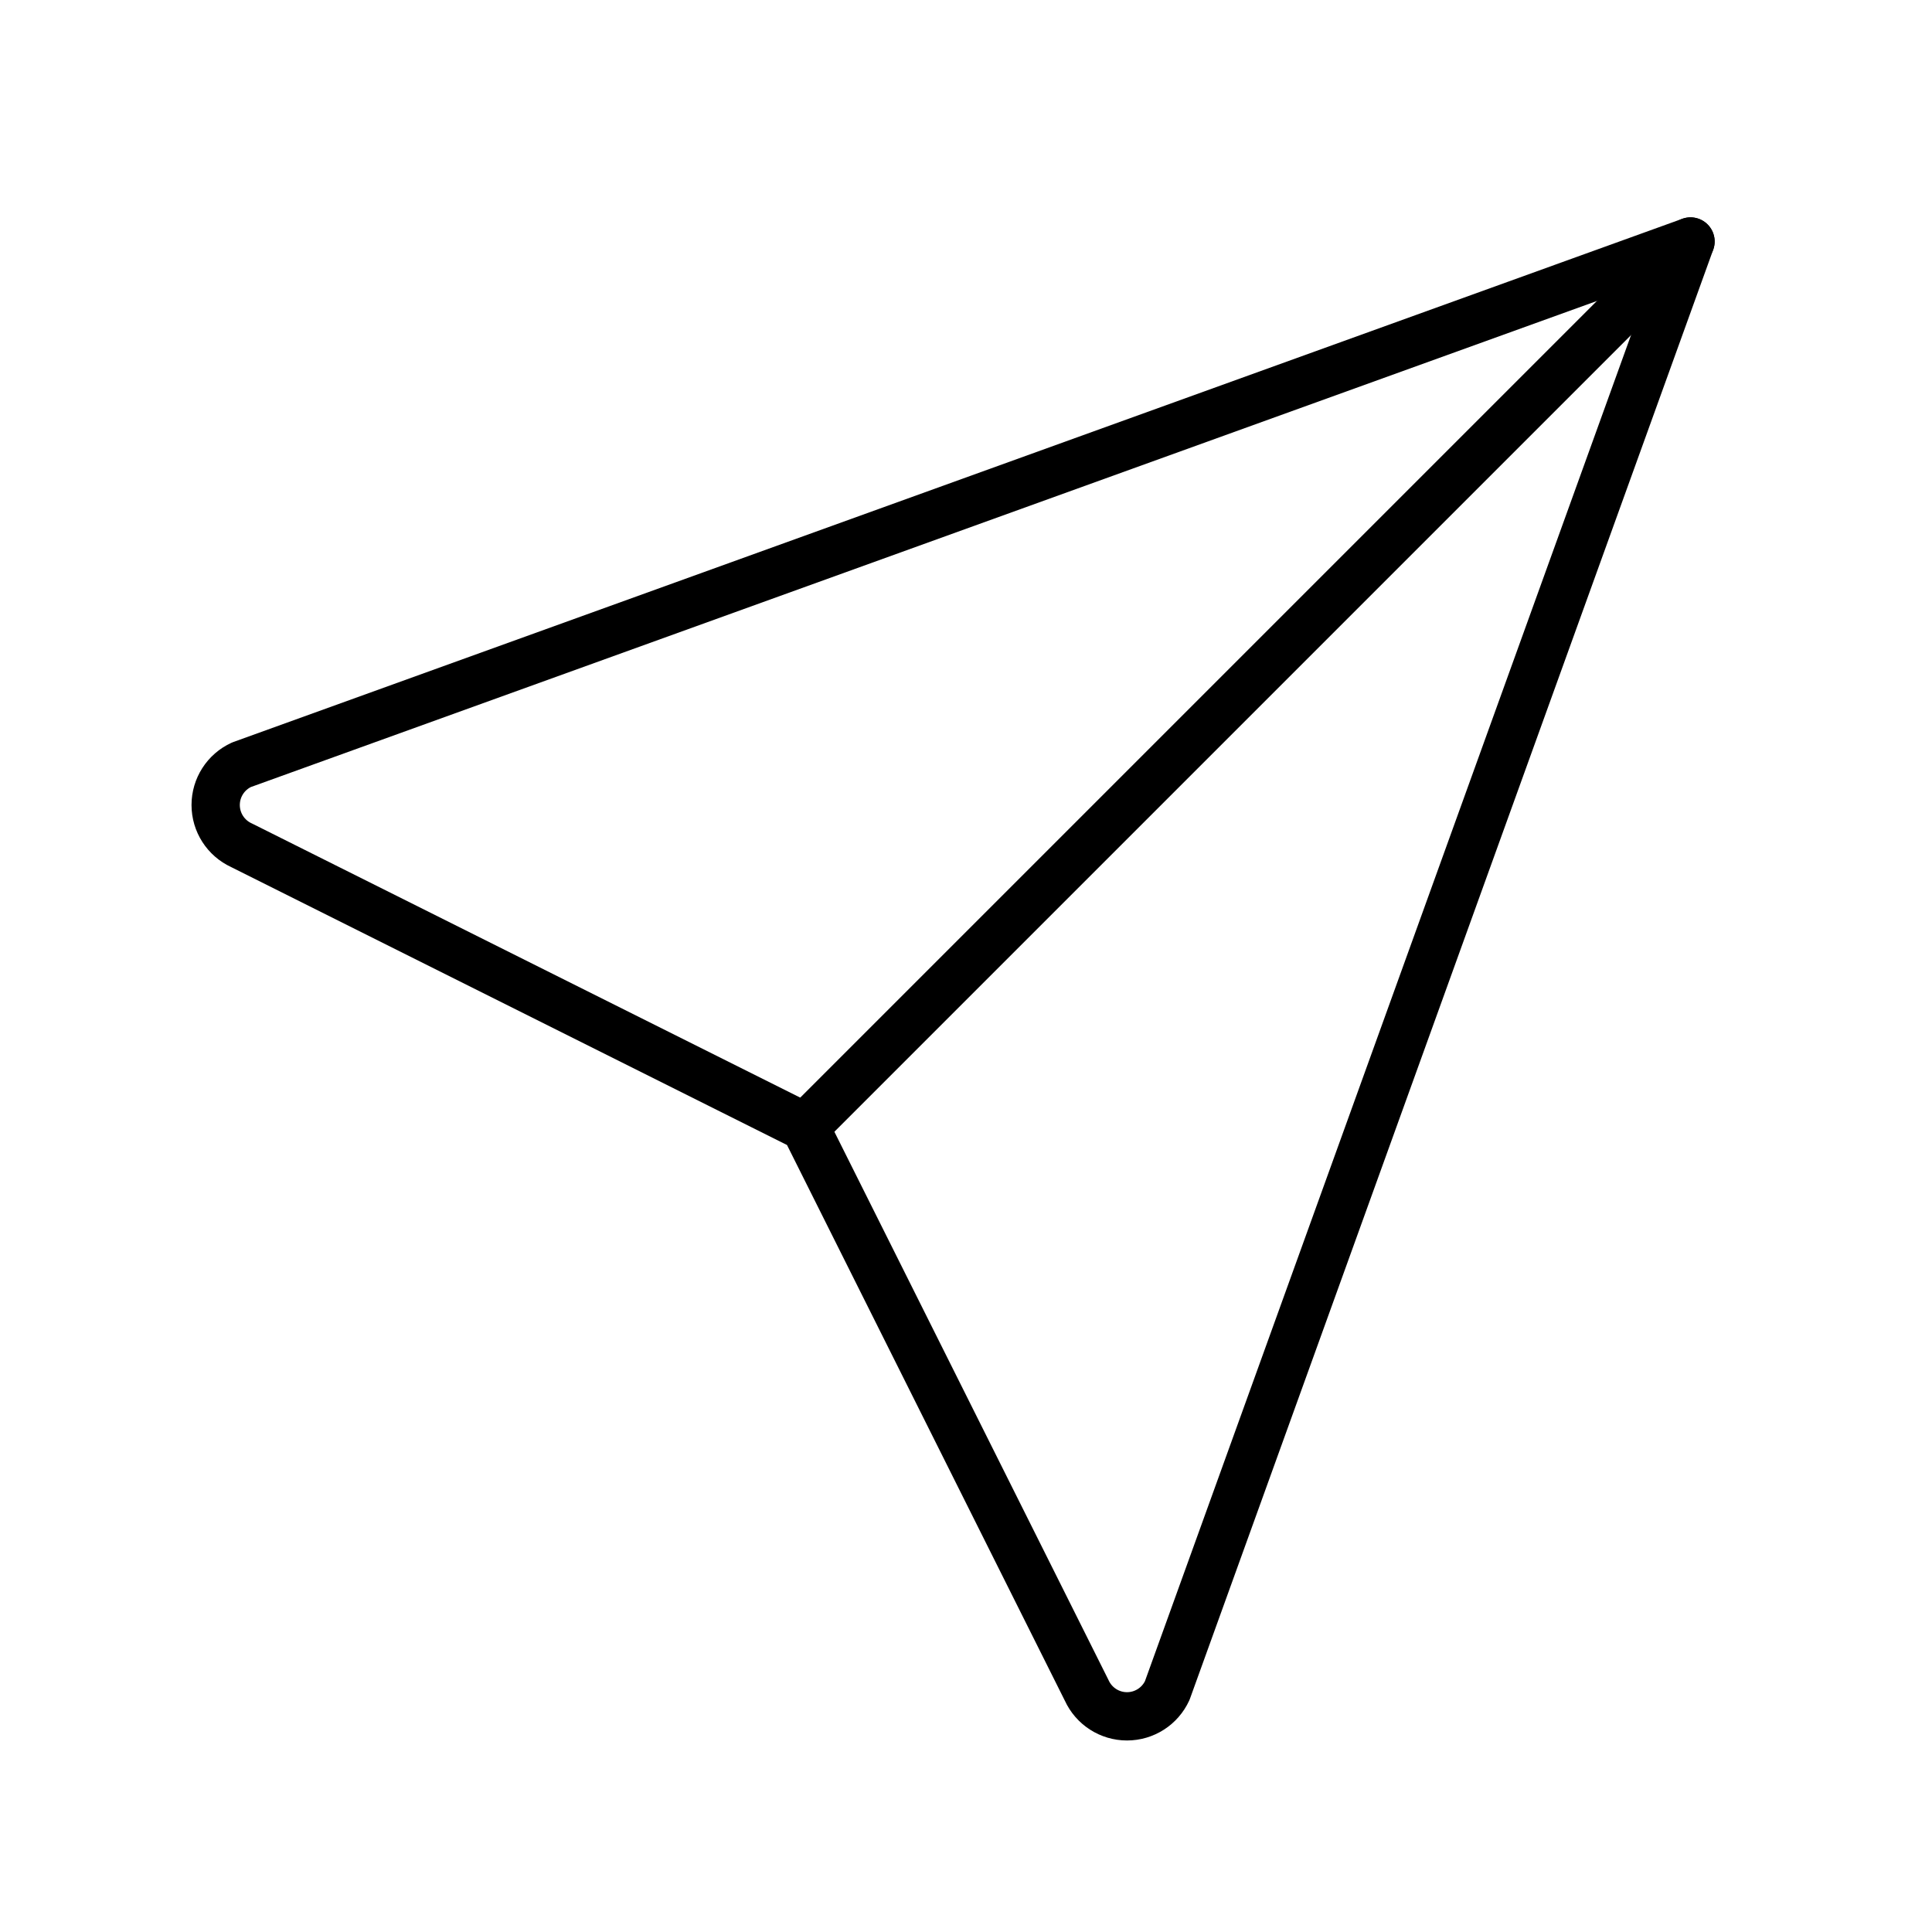
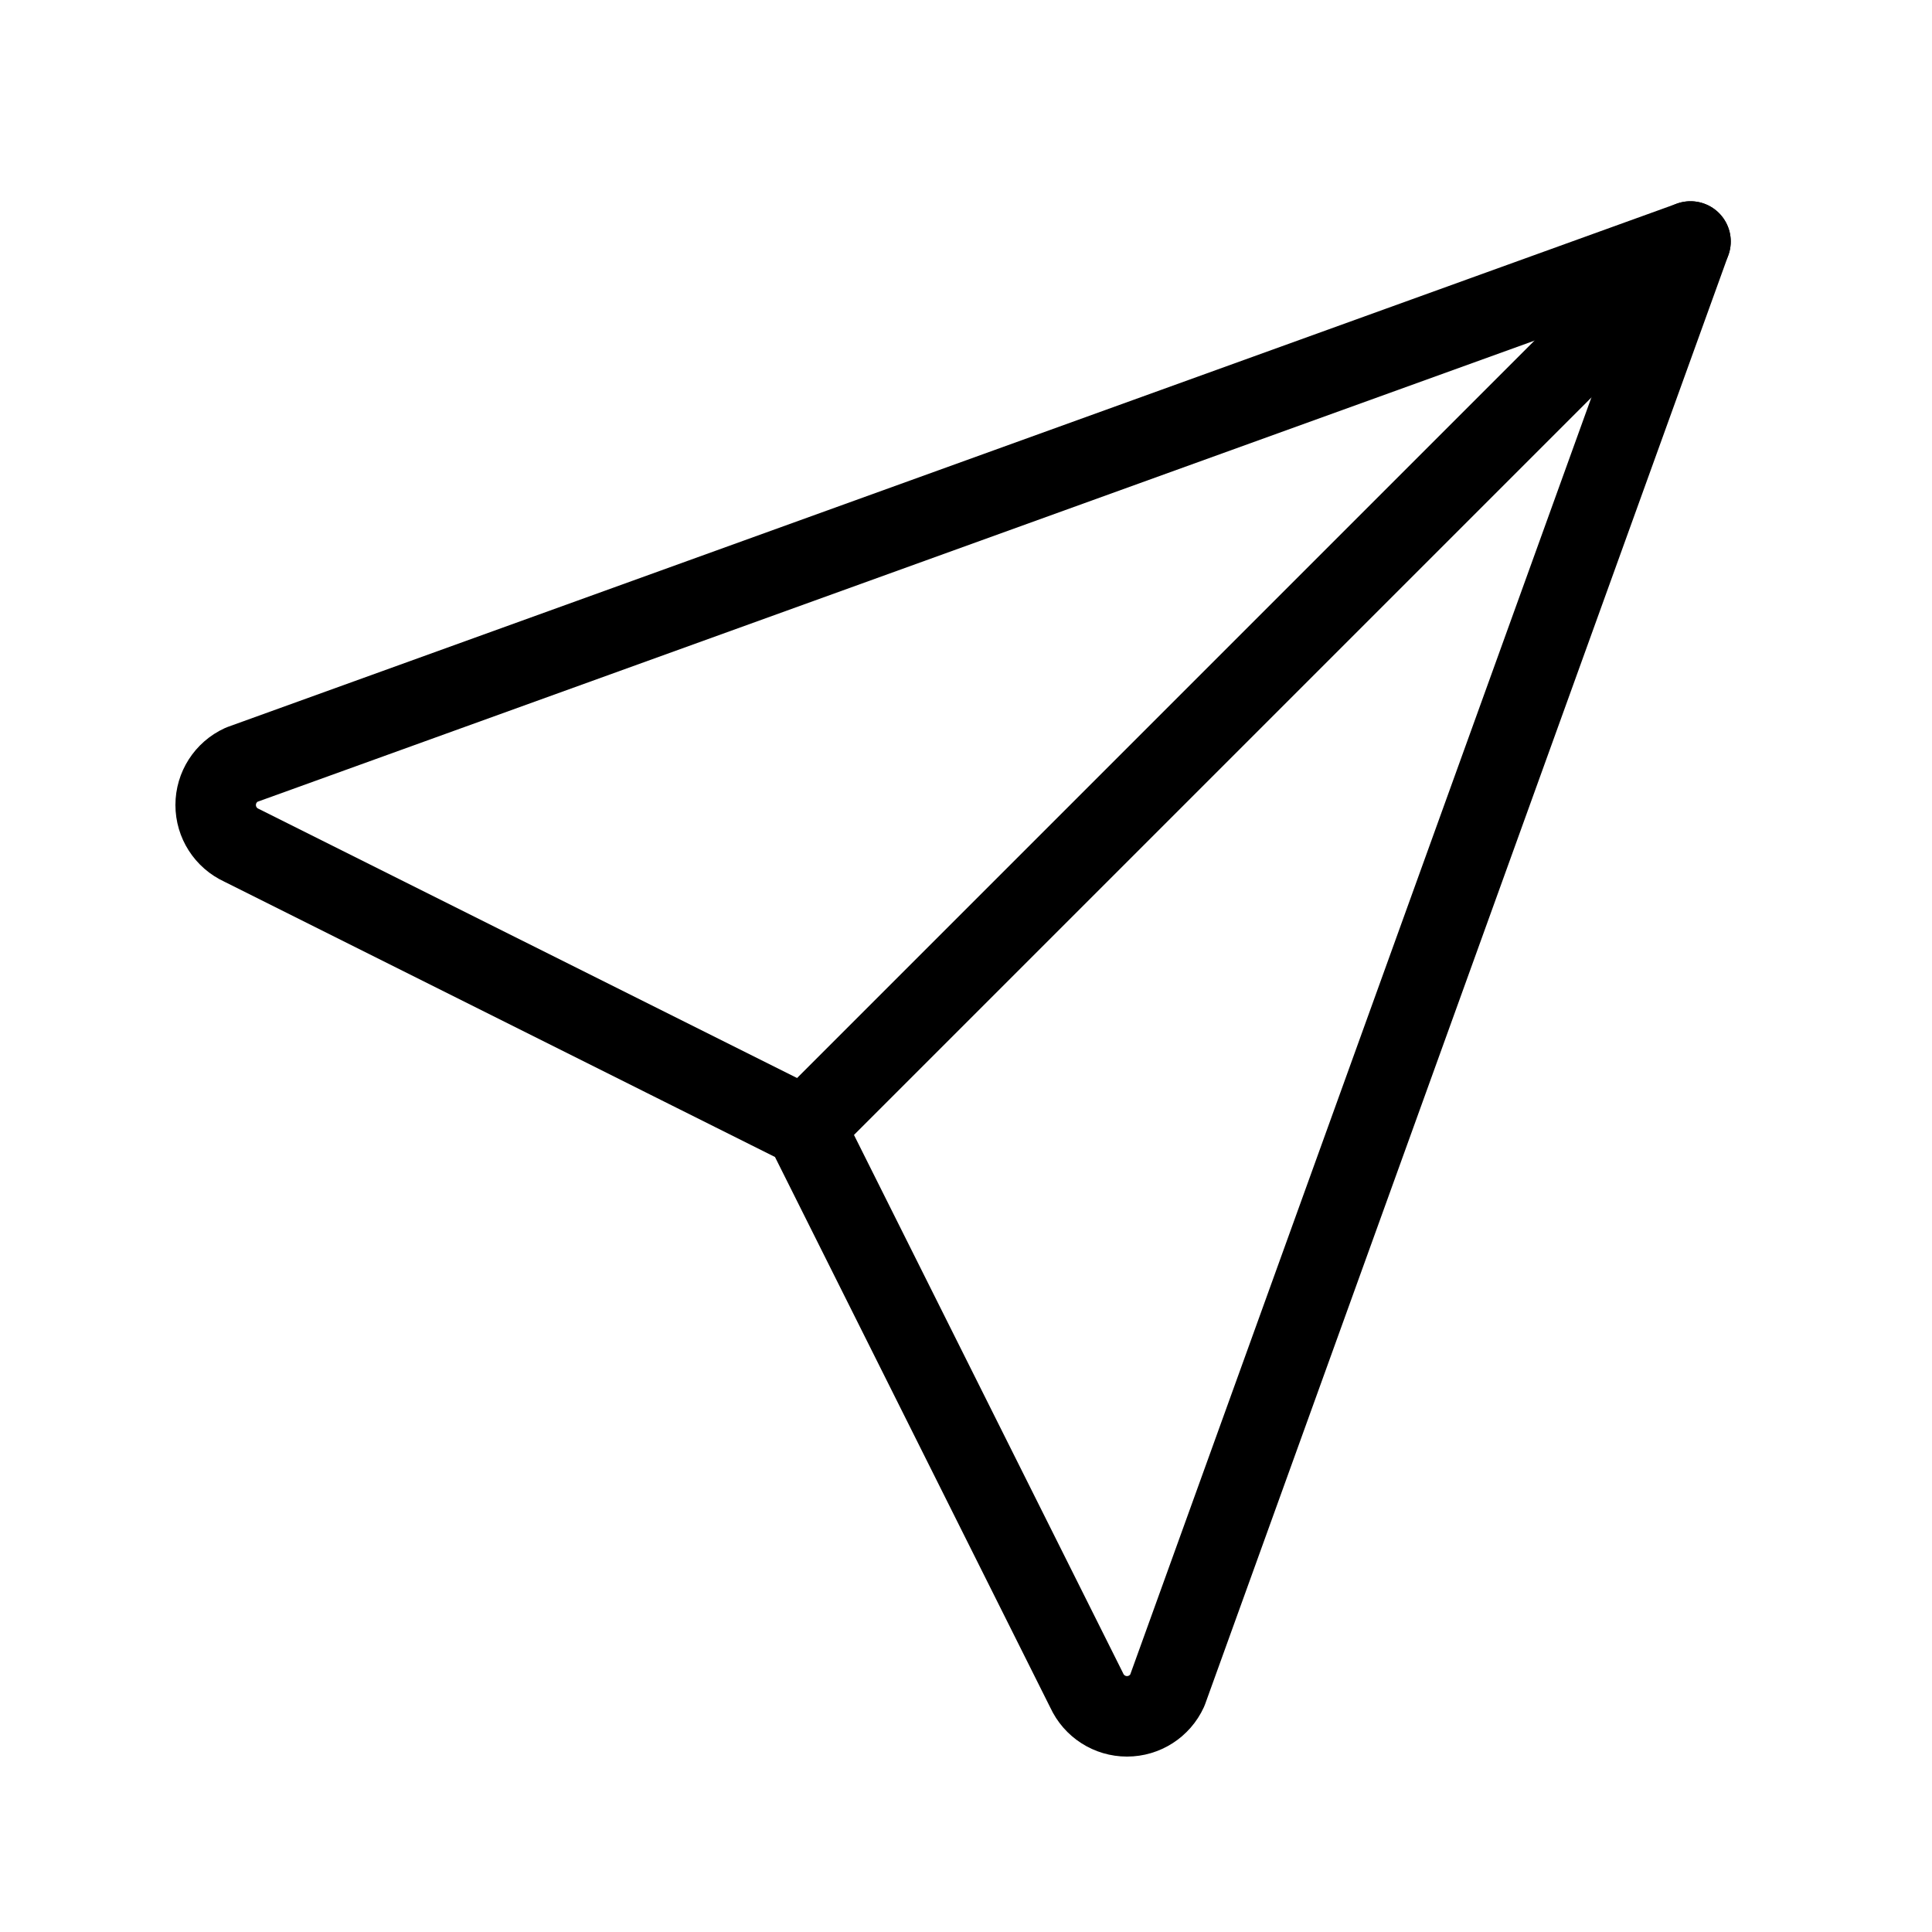
- <svg xmlns="http://www.w3.org/2000/svg" class="icon icon-tabler icon-tabler-send" width="24" height="24" viewBox="0 0 24 24" stroke-width="0.6" stroke="currentColor" fill="none" stroke-linecap="round" stroke-linejoin="round">
+ <svg xmlns="http://www.w3.org/2000/svg" class="icon icon-tabler icon-tabler-send" width="24" height="24" viewBox="0 0 24 24" stroke-width="1" stroke="currentColor" fill="none" stroke-linecap="round" stroke-linejoin="round">
  <path stroke="none" d="M0 0h24v24H0z" fill="none" />
  <path d="M10 14l11 -11" />
  <path d="M21 3l-6.5 18a.55 .55 0 0 1 -1 0l-3.5 -7l-7 -3.5a.55 .55 0 0 1 0 -1l18 -6.5" />
</svg>
